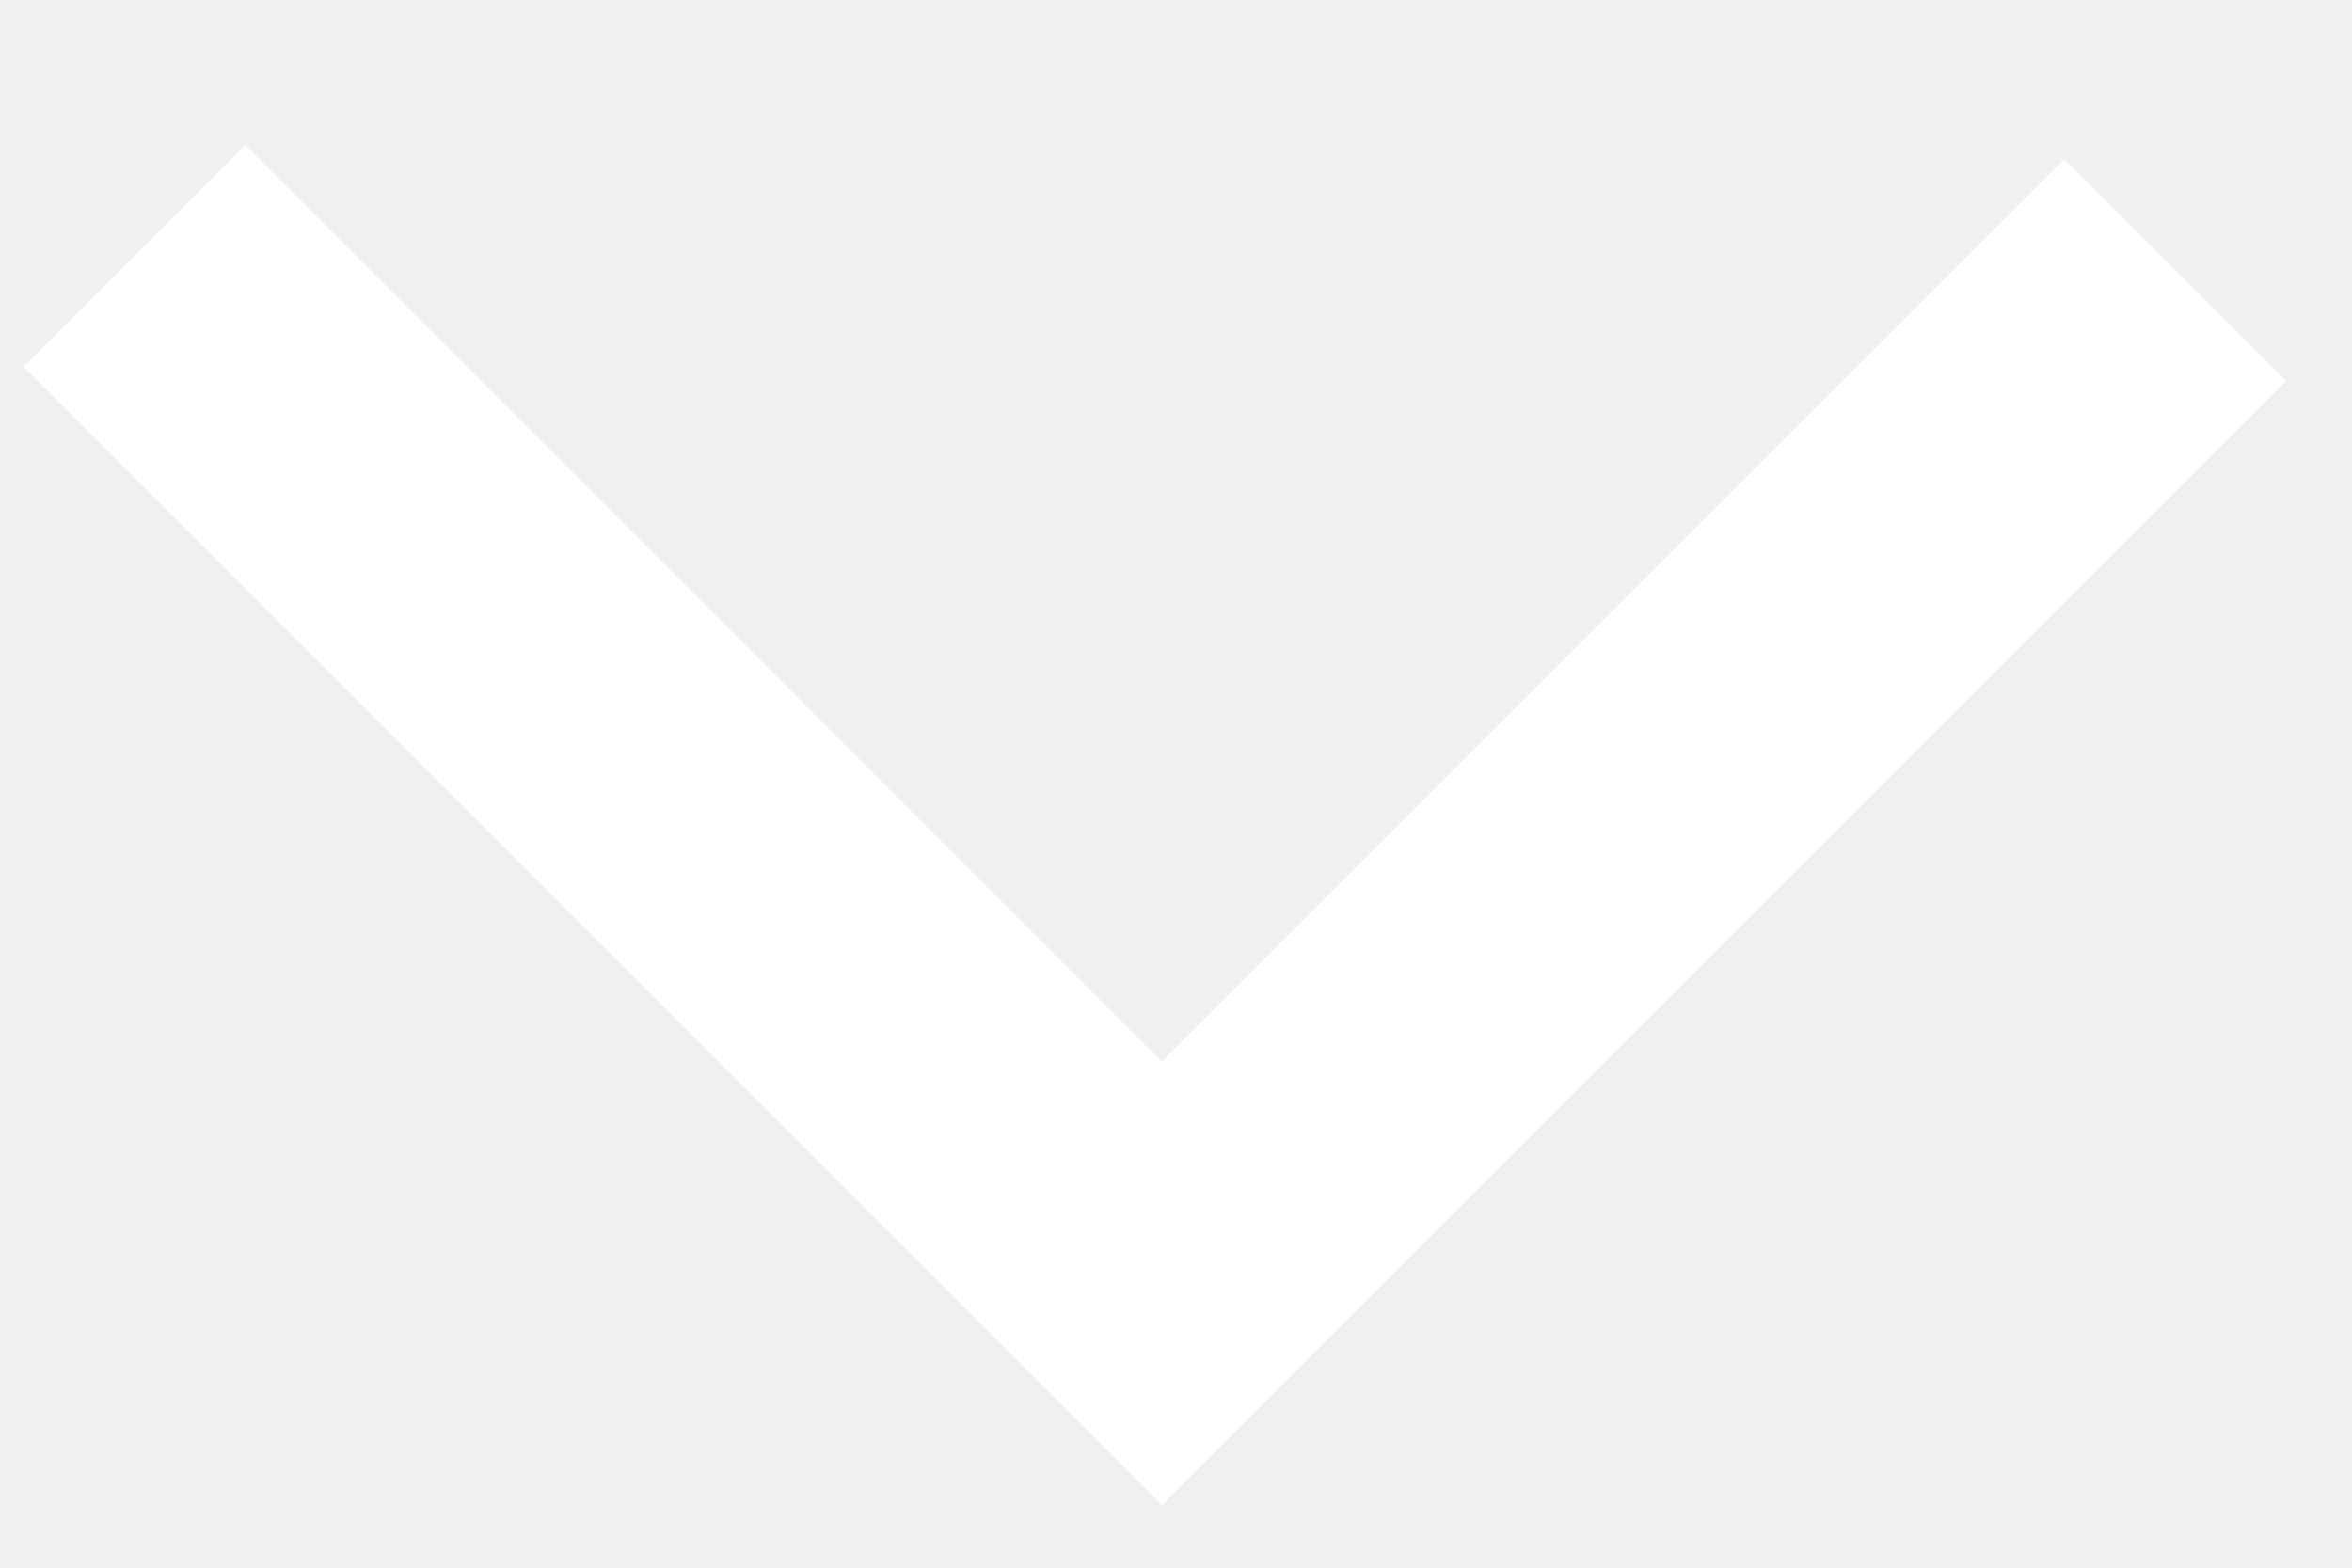
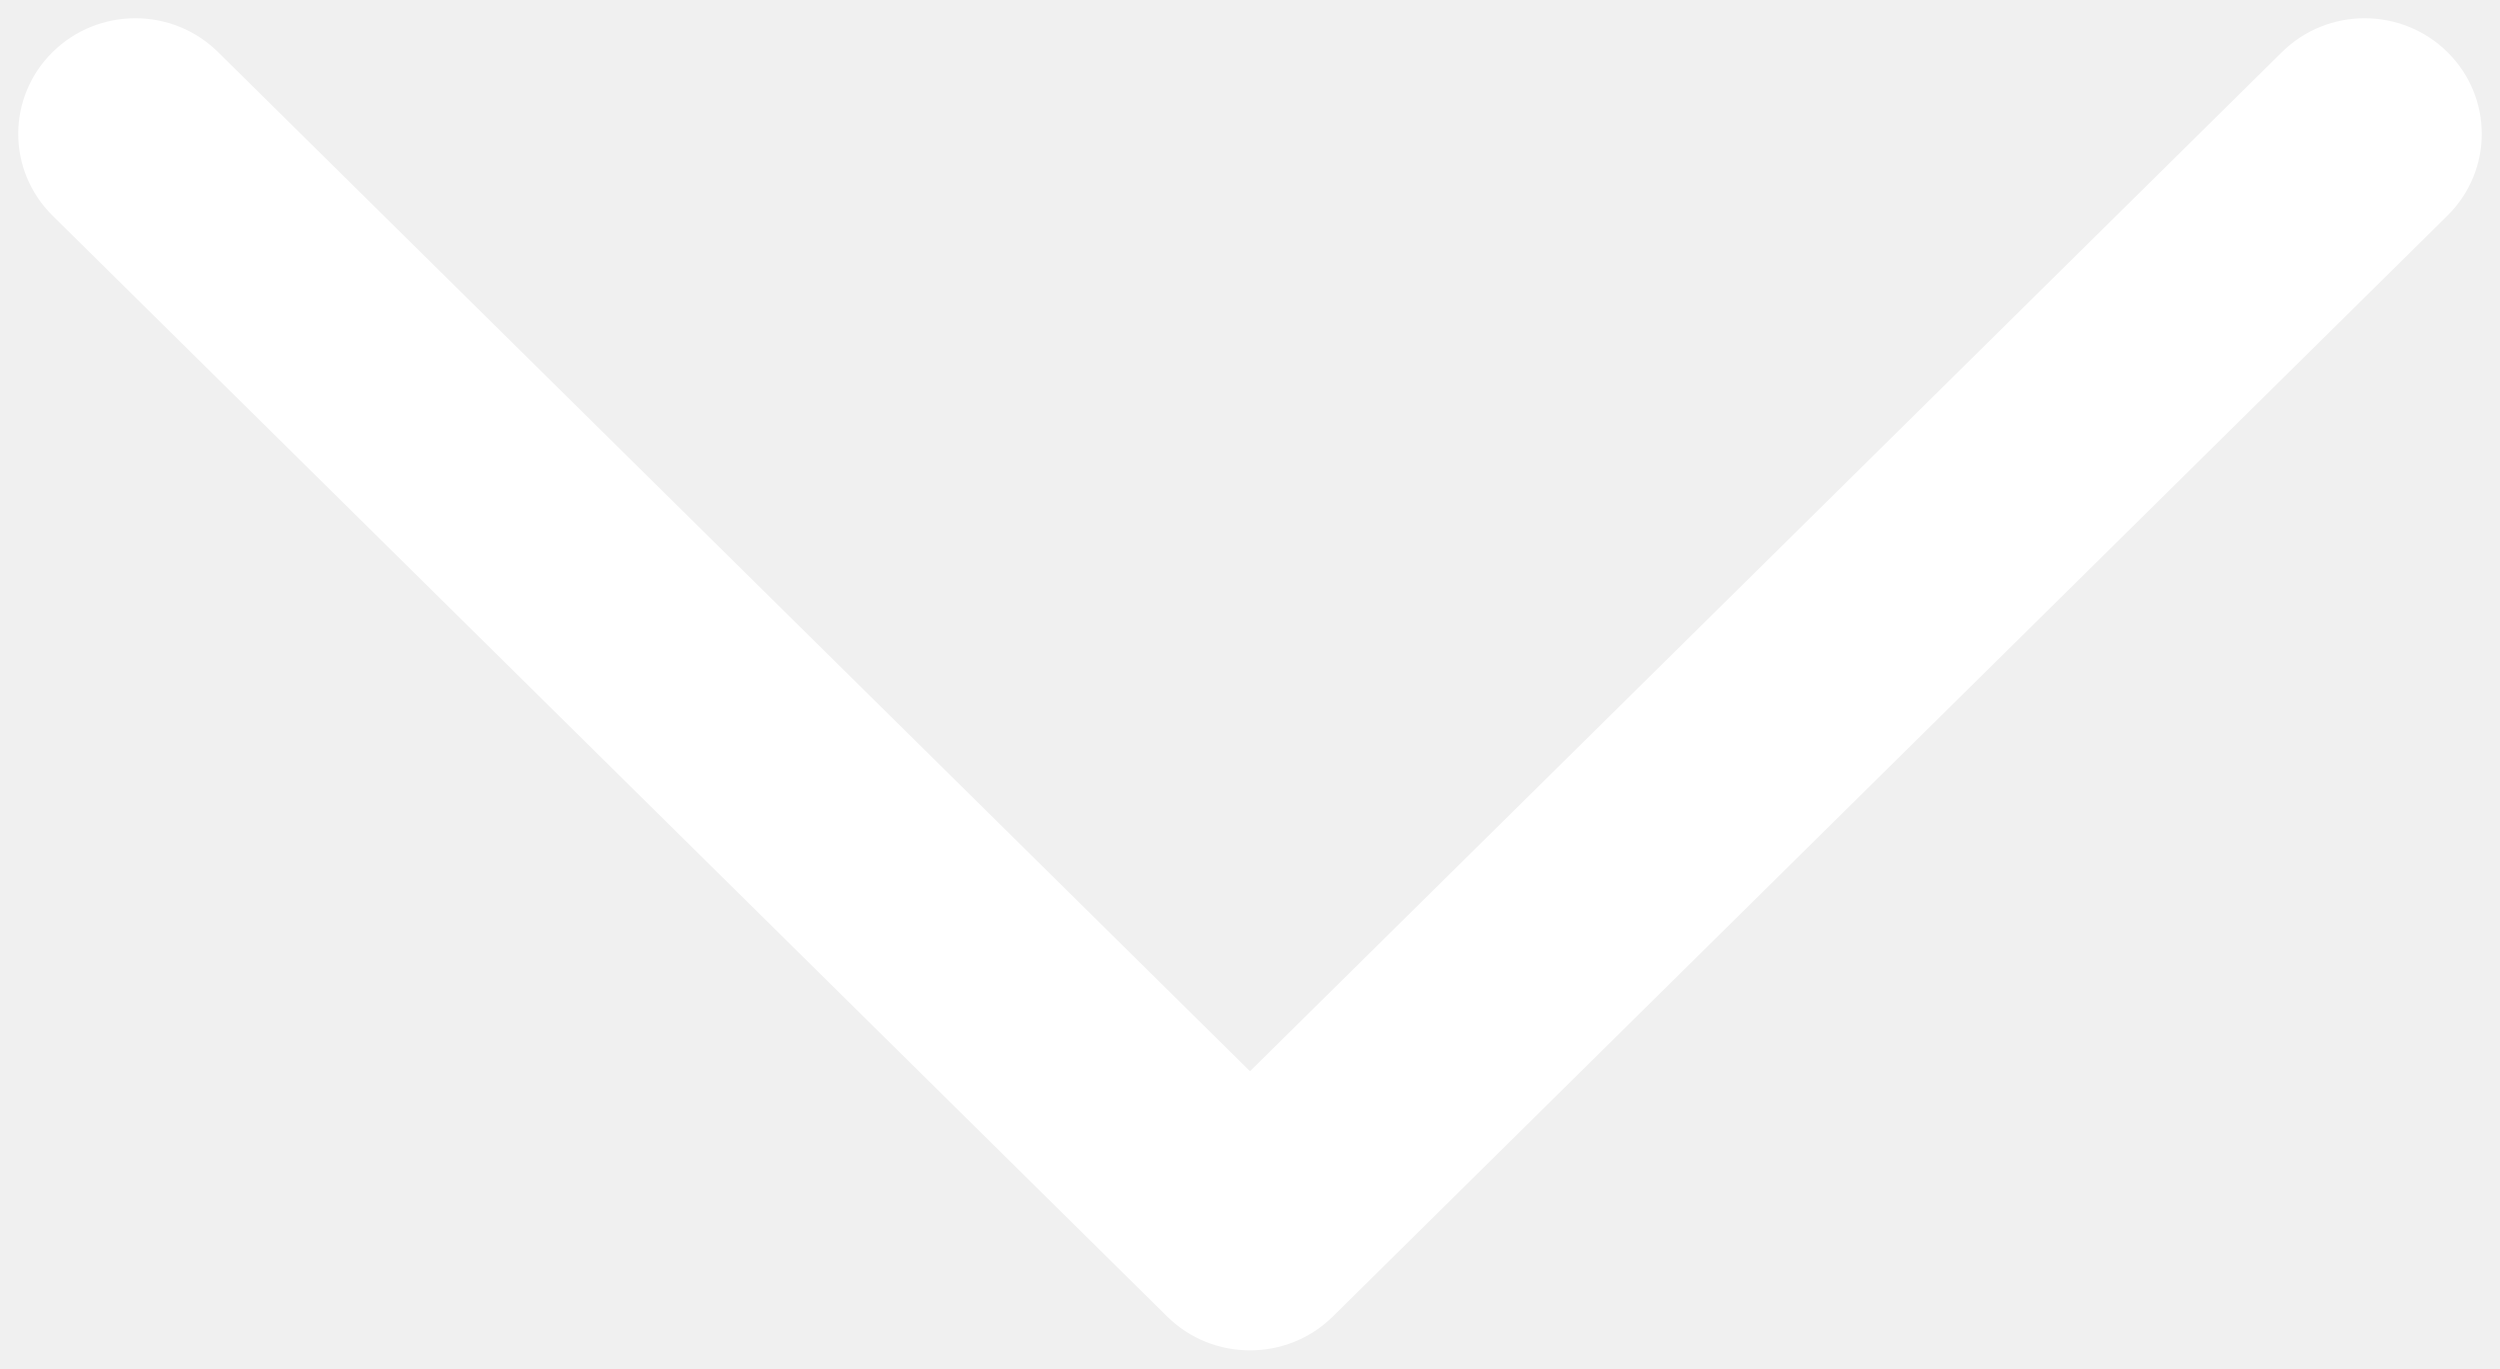
- <svg xmlns="http://www.w3.org/2000/svg" width="15px" height="10px" viewBox="0 0 15 10" version="1.1">
+ <svg xmlns="http://www.w3.org/2000/svg" width="137px" height="75px" viewBox="0 0 137 75" version="1.1">
  <defs />
-   <g id="Navigation-(header)" stroke="none" stroke-width="1" fill="none" fill-rule="evenodd">
-     <g id="MacBook-Pro-15&quot;-Copy-6" transform="translate(-1293, -127)" fill-rule="nonzero" fill="#FFFFFF">
-       <g id="Group-10" transform="translate(449, 110)">
-         <g id="Group-4" transform="translate(773, 0)">
-           <polygon id="Path-2" points="72.563 17.924 71.149 19.339 78.41 26.6 85.579 19.431 84.165 18.017 78.41 23.772" />
-         </g>
-       </g>
+   <g id="Design-Library" stroke="none" stroke-width="1" fill="none" fill-rule="evenodd">
+     <g id="object_icon_arrow_black">
+       <rect id="Rectangle-8" x="0" y="0" width="137" height="75" />
+       <path d="M68.5,74 C66.858,74 65.215,73.383 63.962,72.146 L2.88,11.816 C0.373,9.341 0.373,5.332 2.88,2.857 C5.386,0.381 9.445,0.381 11.952,2.857 L68.5,58.704 L125.048,2.857 C127.555,0.381 131.614,0.381 134.12,2.857 C136.627,5.332 136.627,9.341 134.12,11.816 L73.038,72.146 C71.785,73.383 70.142,74 68.5,74" id="Fill-1" fill="#ffffff" />
    </g>
  </g>
</svg>
